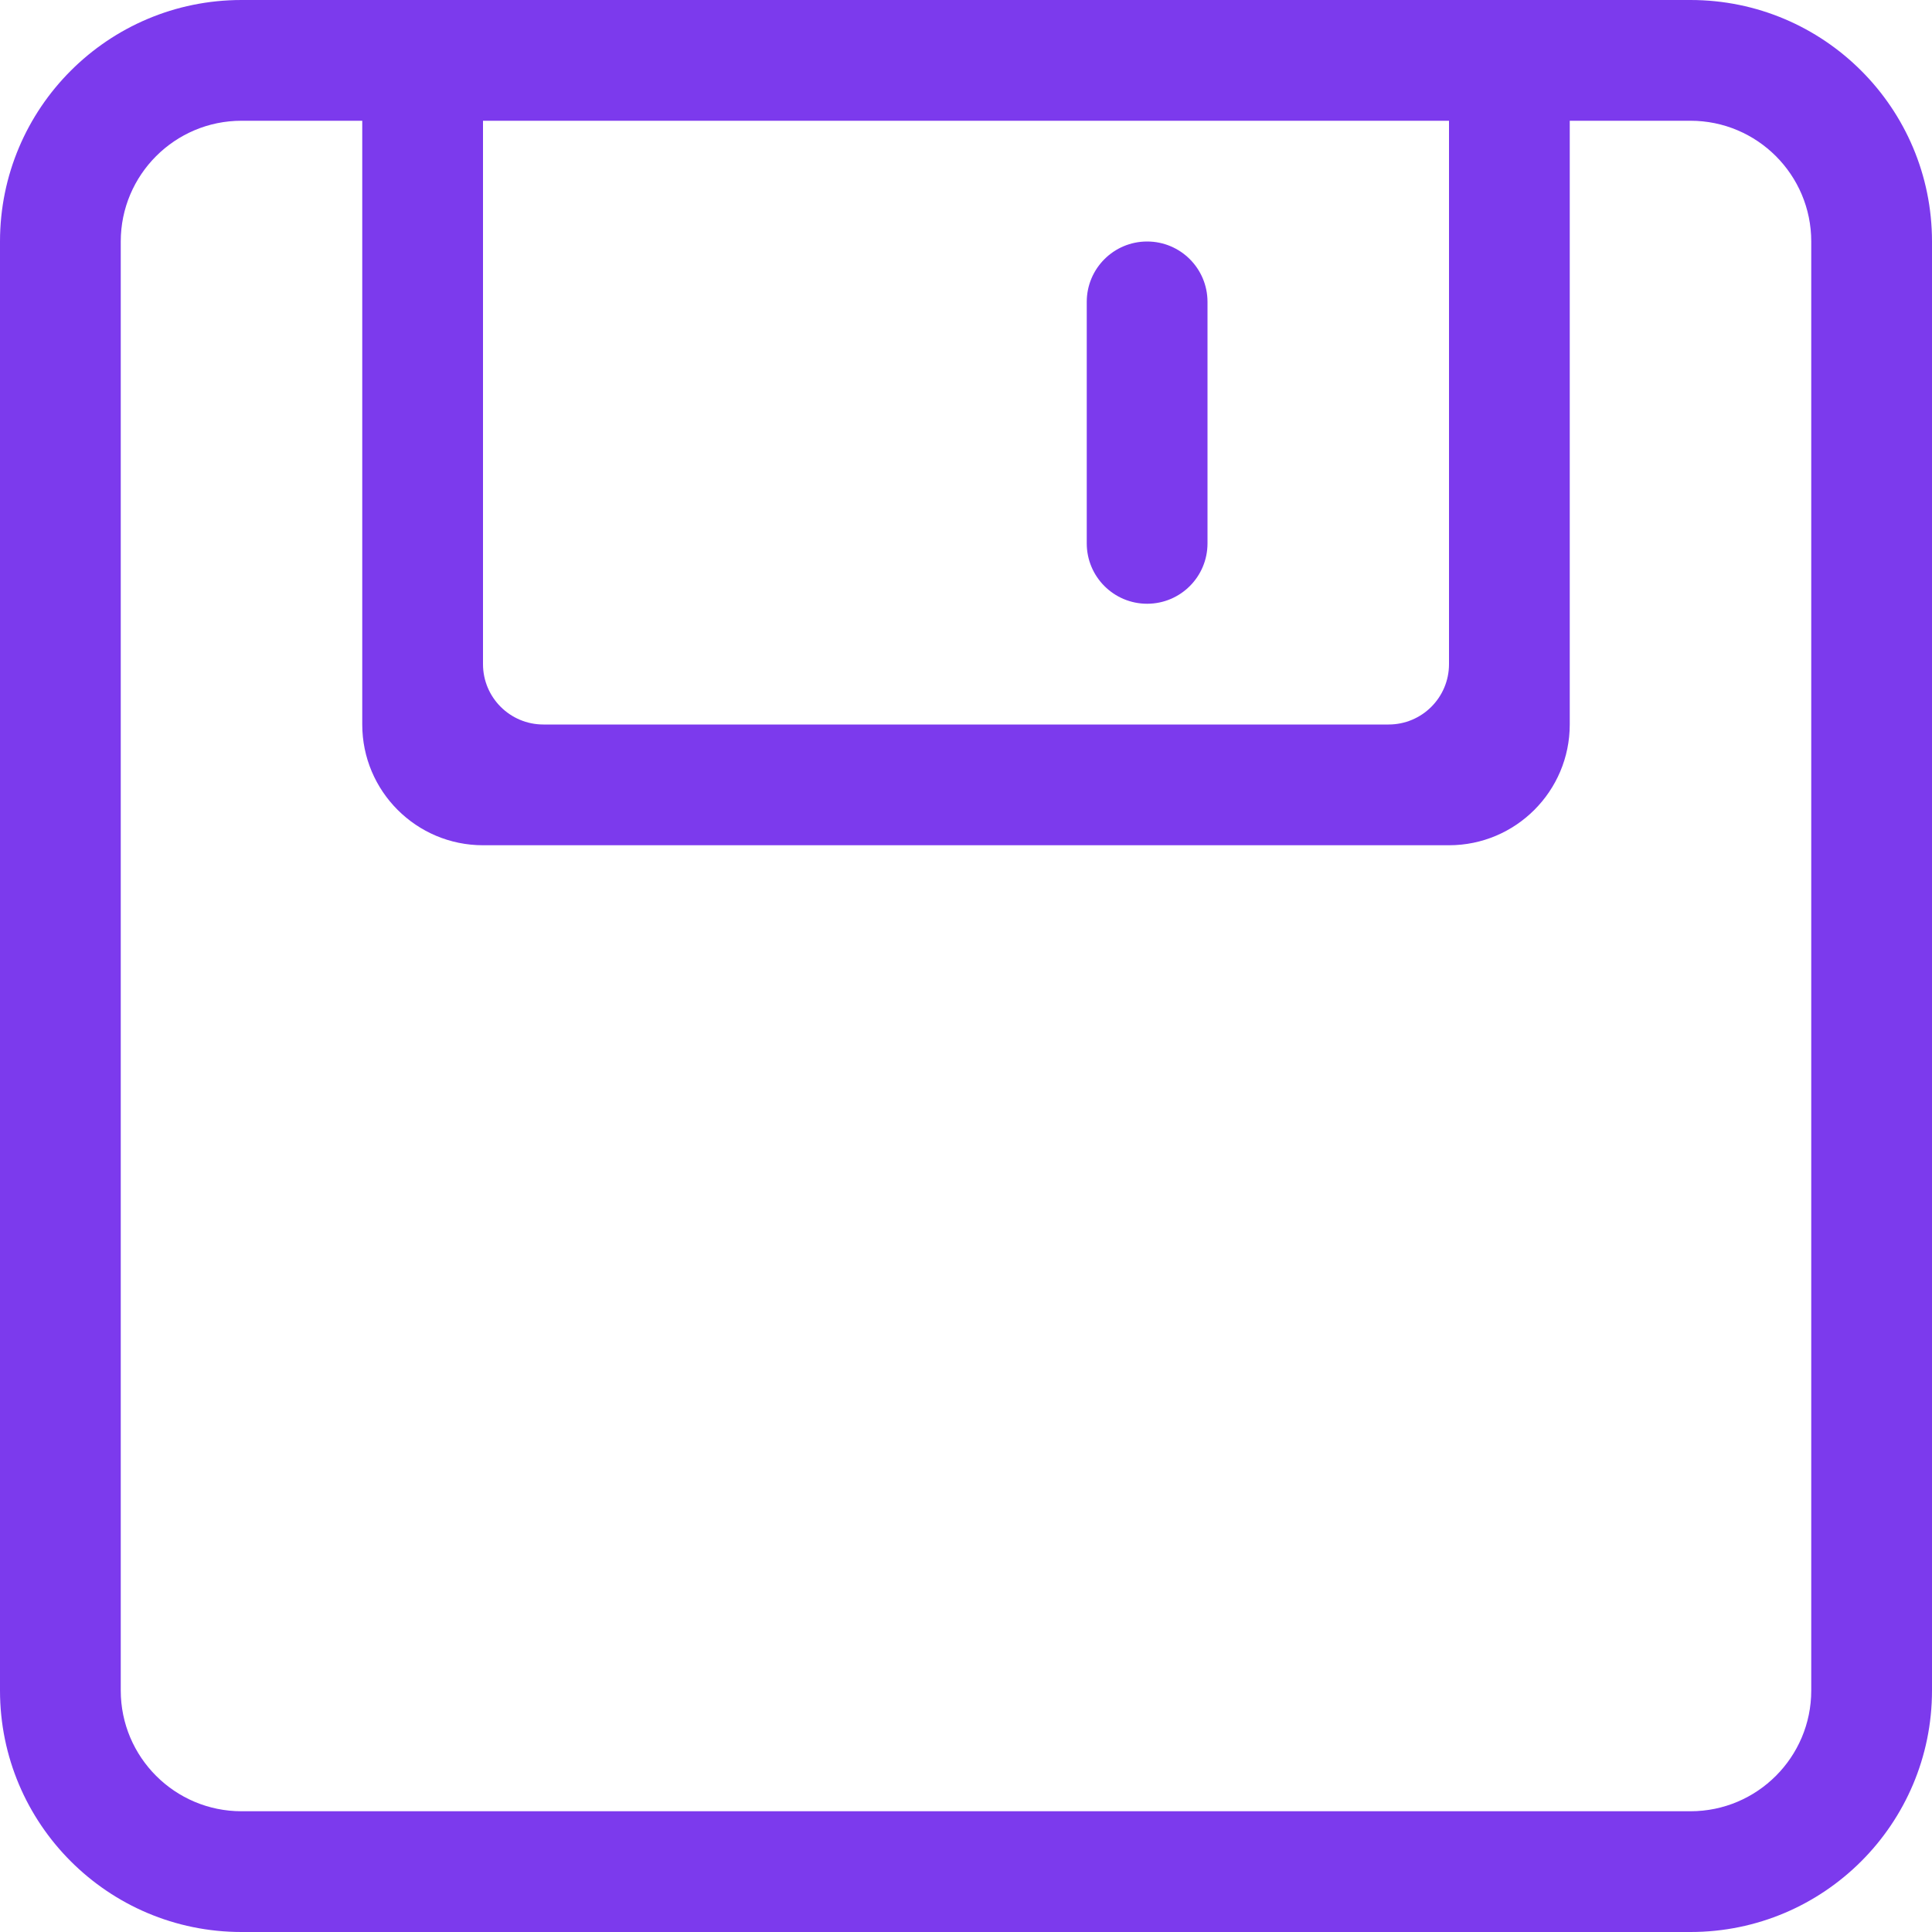
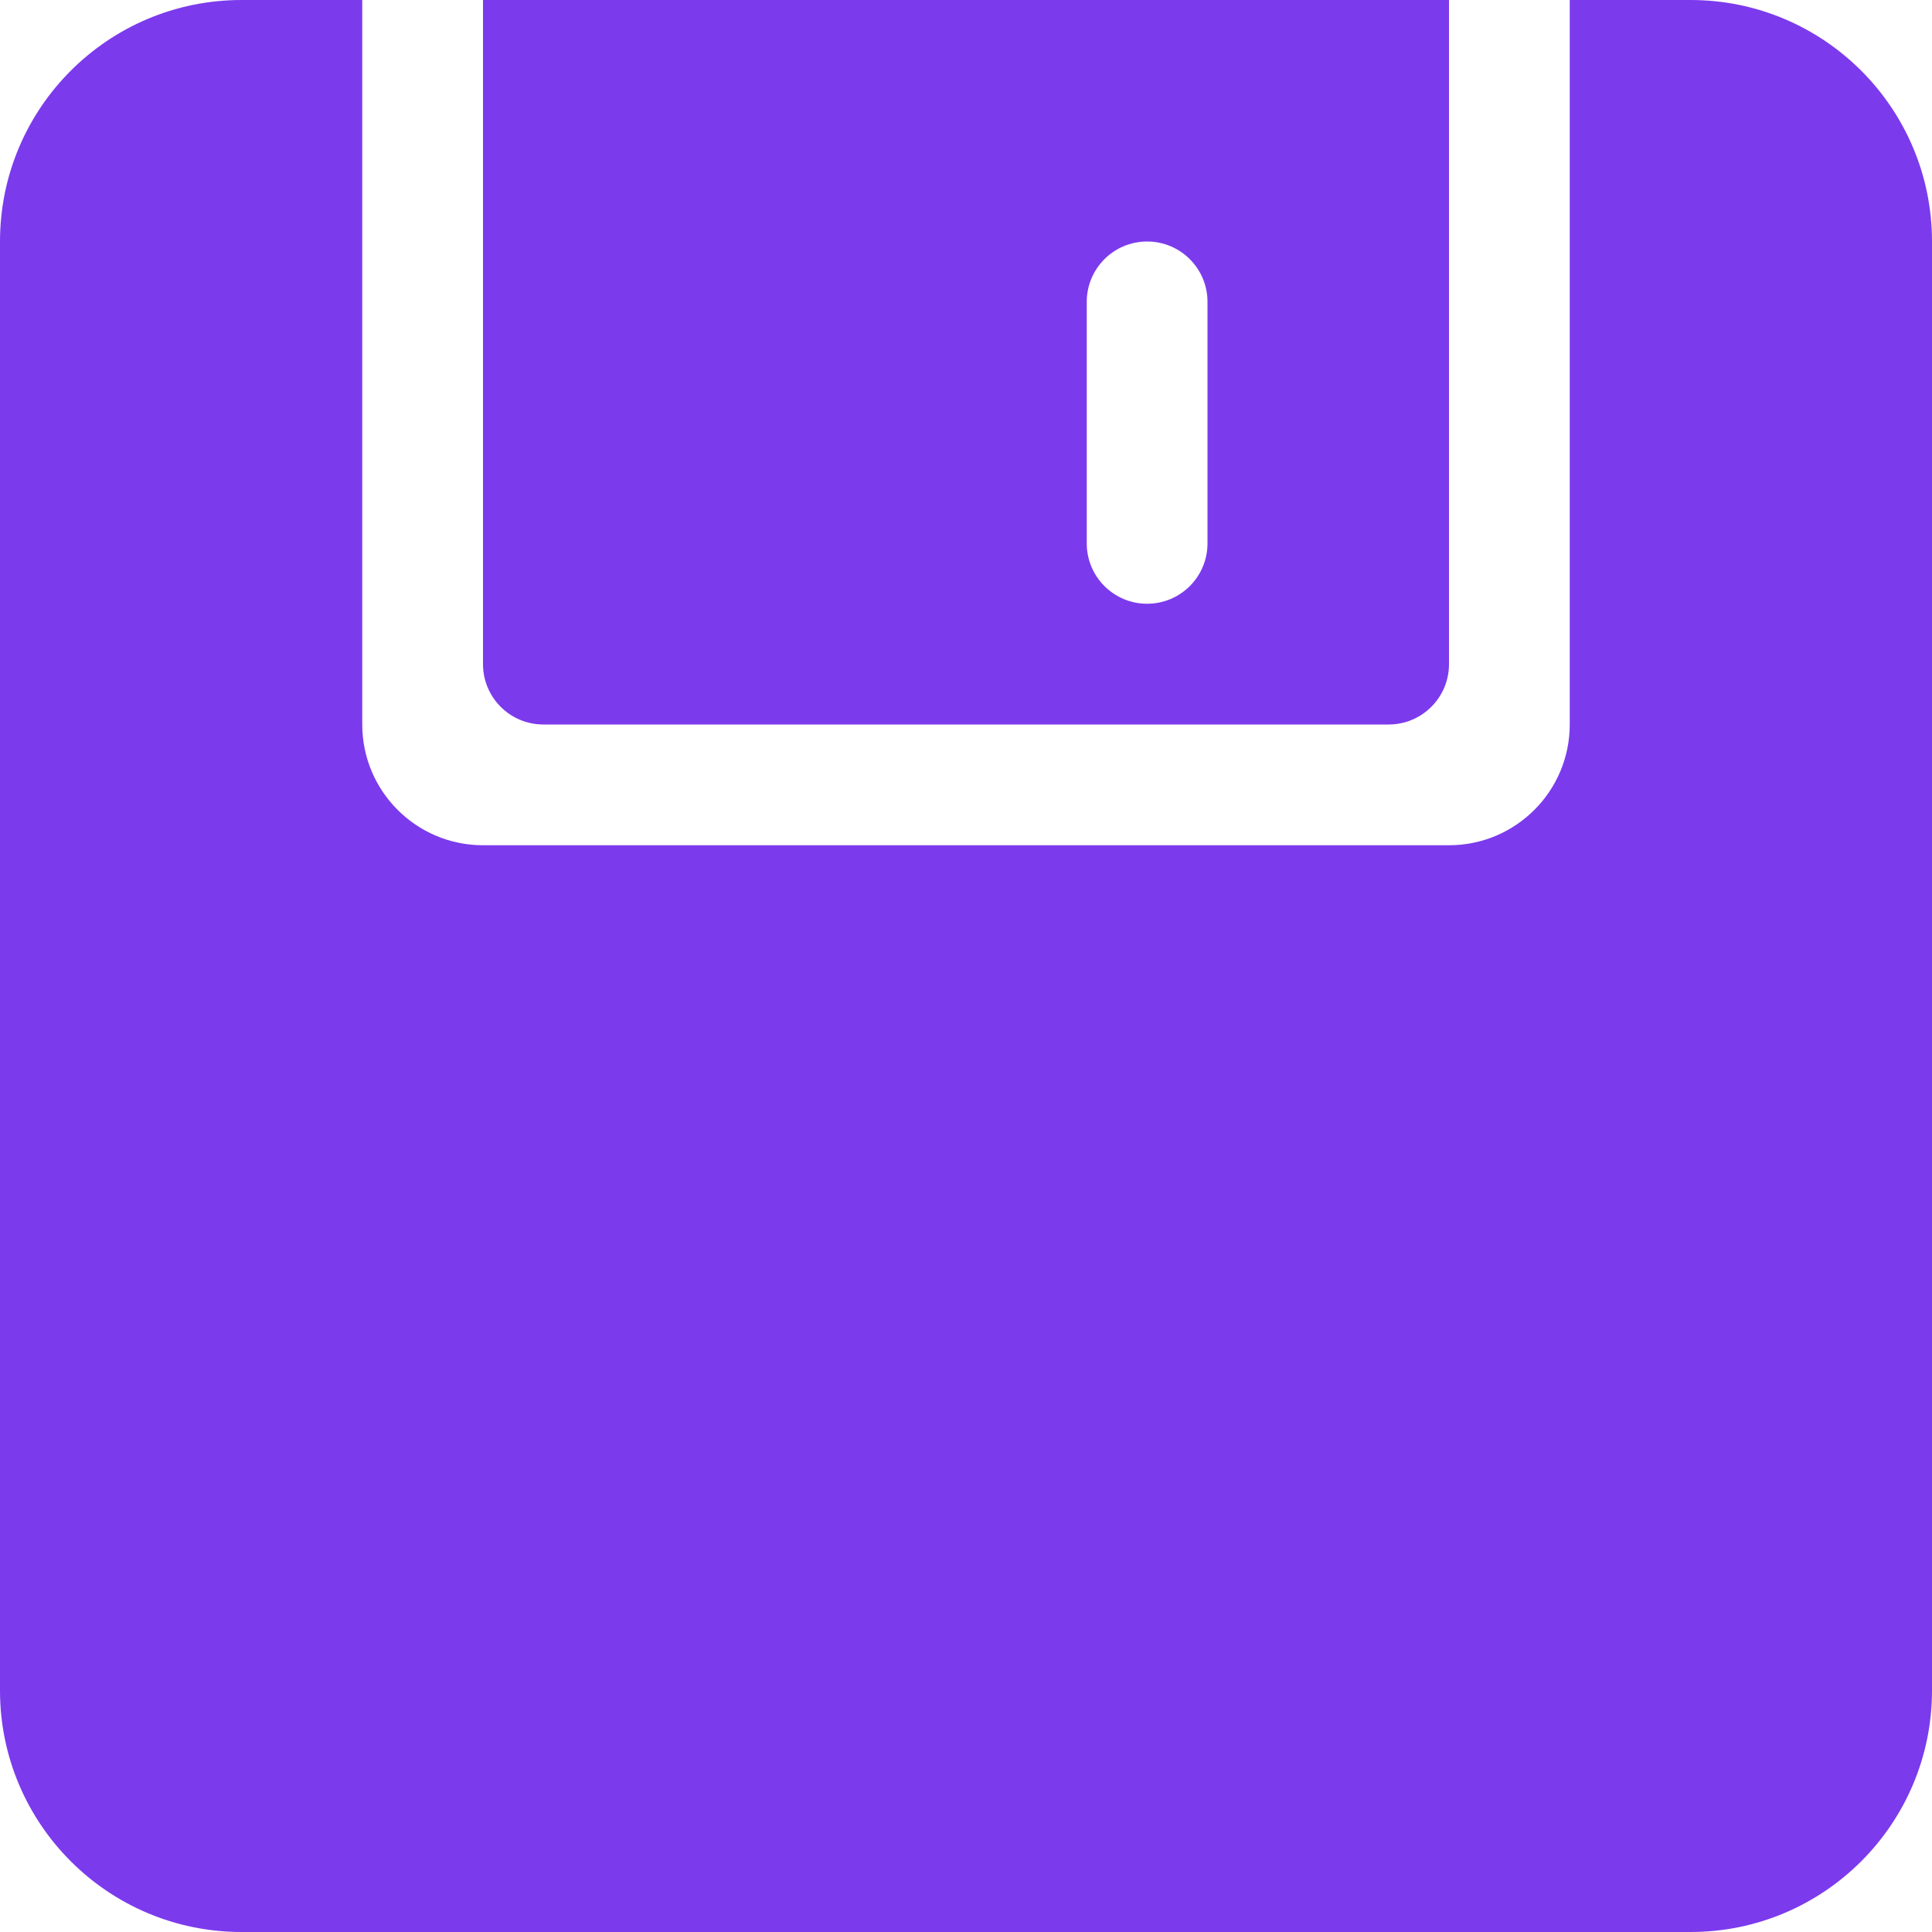
- <svg xmlns="http://www.w3.org/2000/svg" width="24" height="24" viewBox="0 0 32 32" version="1.1">
-   <g fill="#7c3aed">
-     <path d="M19,10 C19.552,10 20,9.553 20,9 L20,5 C20,4.447 19.552,4 19,4 C18.448,4 18,4.447 18,5 L18,9 C18,9.553 18.448,10 19,10 L19,10 Z M30,28 C30,29.104 29.104,30 28,30 L4,30 C2.896,30 2,29.104 2,28 L2,4 C2,2.896 2.896,2 4,2 L6,2 L6,12 C6,13.104 6.896,14 8,14 L24,14 C25.104,14 26,13.104 26,12 L26,2 L28,2 C29.104,2 30,2.896 30,4 L30,28 L30,28 Z M8,2 L24,2 L24,11 C24,11.553 23.552,12 23,12 L9,12 C8.448,12 8,11.553 8,11 L8,2 L8,2 Z M28,0 L4,0 C1.791,0 0,1.791 0,4 L0,28 C0,30.209 1.791,32 4,32 L28,32 C30.209,32 32,30.209 32,28 L32,4 C32,1.791 30.209,0 28,0 L28,0 Z" />
+ <svg xmlns="http://www.w3.org/2000/svg" width="800px" height="800px" viewBox="0 0 32 32" version="1.1">
+   <defs>
+ 
+ </defs>
+   <g id="Page-1" stroke="none" stroke-width="1" fill="none" fill-rule="evenodd">
+     <g id="Icon-Set-Filled" transform="translate(-154, -517)" fill="#7c3aed">
+       <path d="M172,522 C172,521.447 172.448,521 173,521 C173.552,521 174,521.447 174,522 L174,526 C174,526.553 173.552,527 173,527 C172.448,527 172,526.553 172,526 L172,522 L172,522 Z M163,529 L177,529 C177.552,529 178,528.553 178,528 L178,517 L162,517 L162,528 C162,528.553 162.448,529 163,529 L163,529 Z M182,517 L180,517 L180,529 C180,530.104 179.104,531 178,531 L162,531 C160.896,531 160,530.104 160,529 L160,517 L158,517 C155.791,517 154,518.791 154,521 L154,545 C154,547.209 155.791,549 158,549 L182,549 C184.209,549 186,547.209 186,545 L186,521 C186,518.791 184.209,517 182,517 L182,517 Z" id="save-floppy">
+ 
+ </path>
+     </g>
  </g>
</svg>
